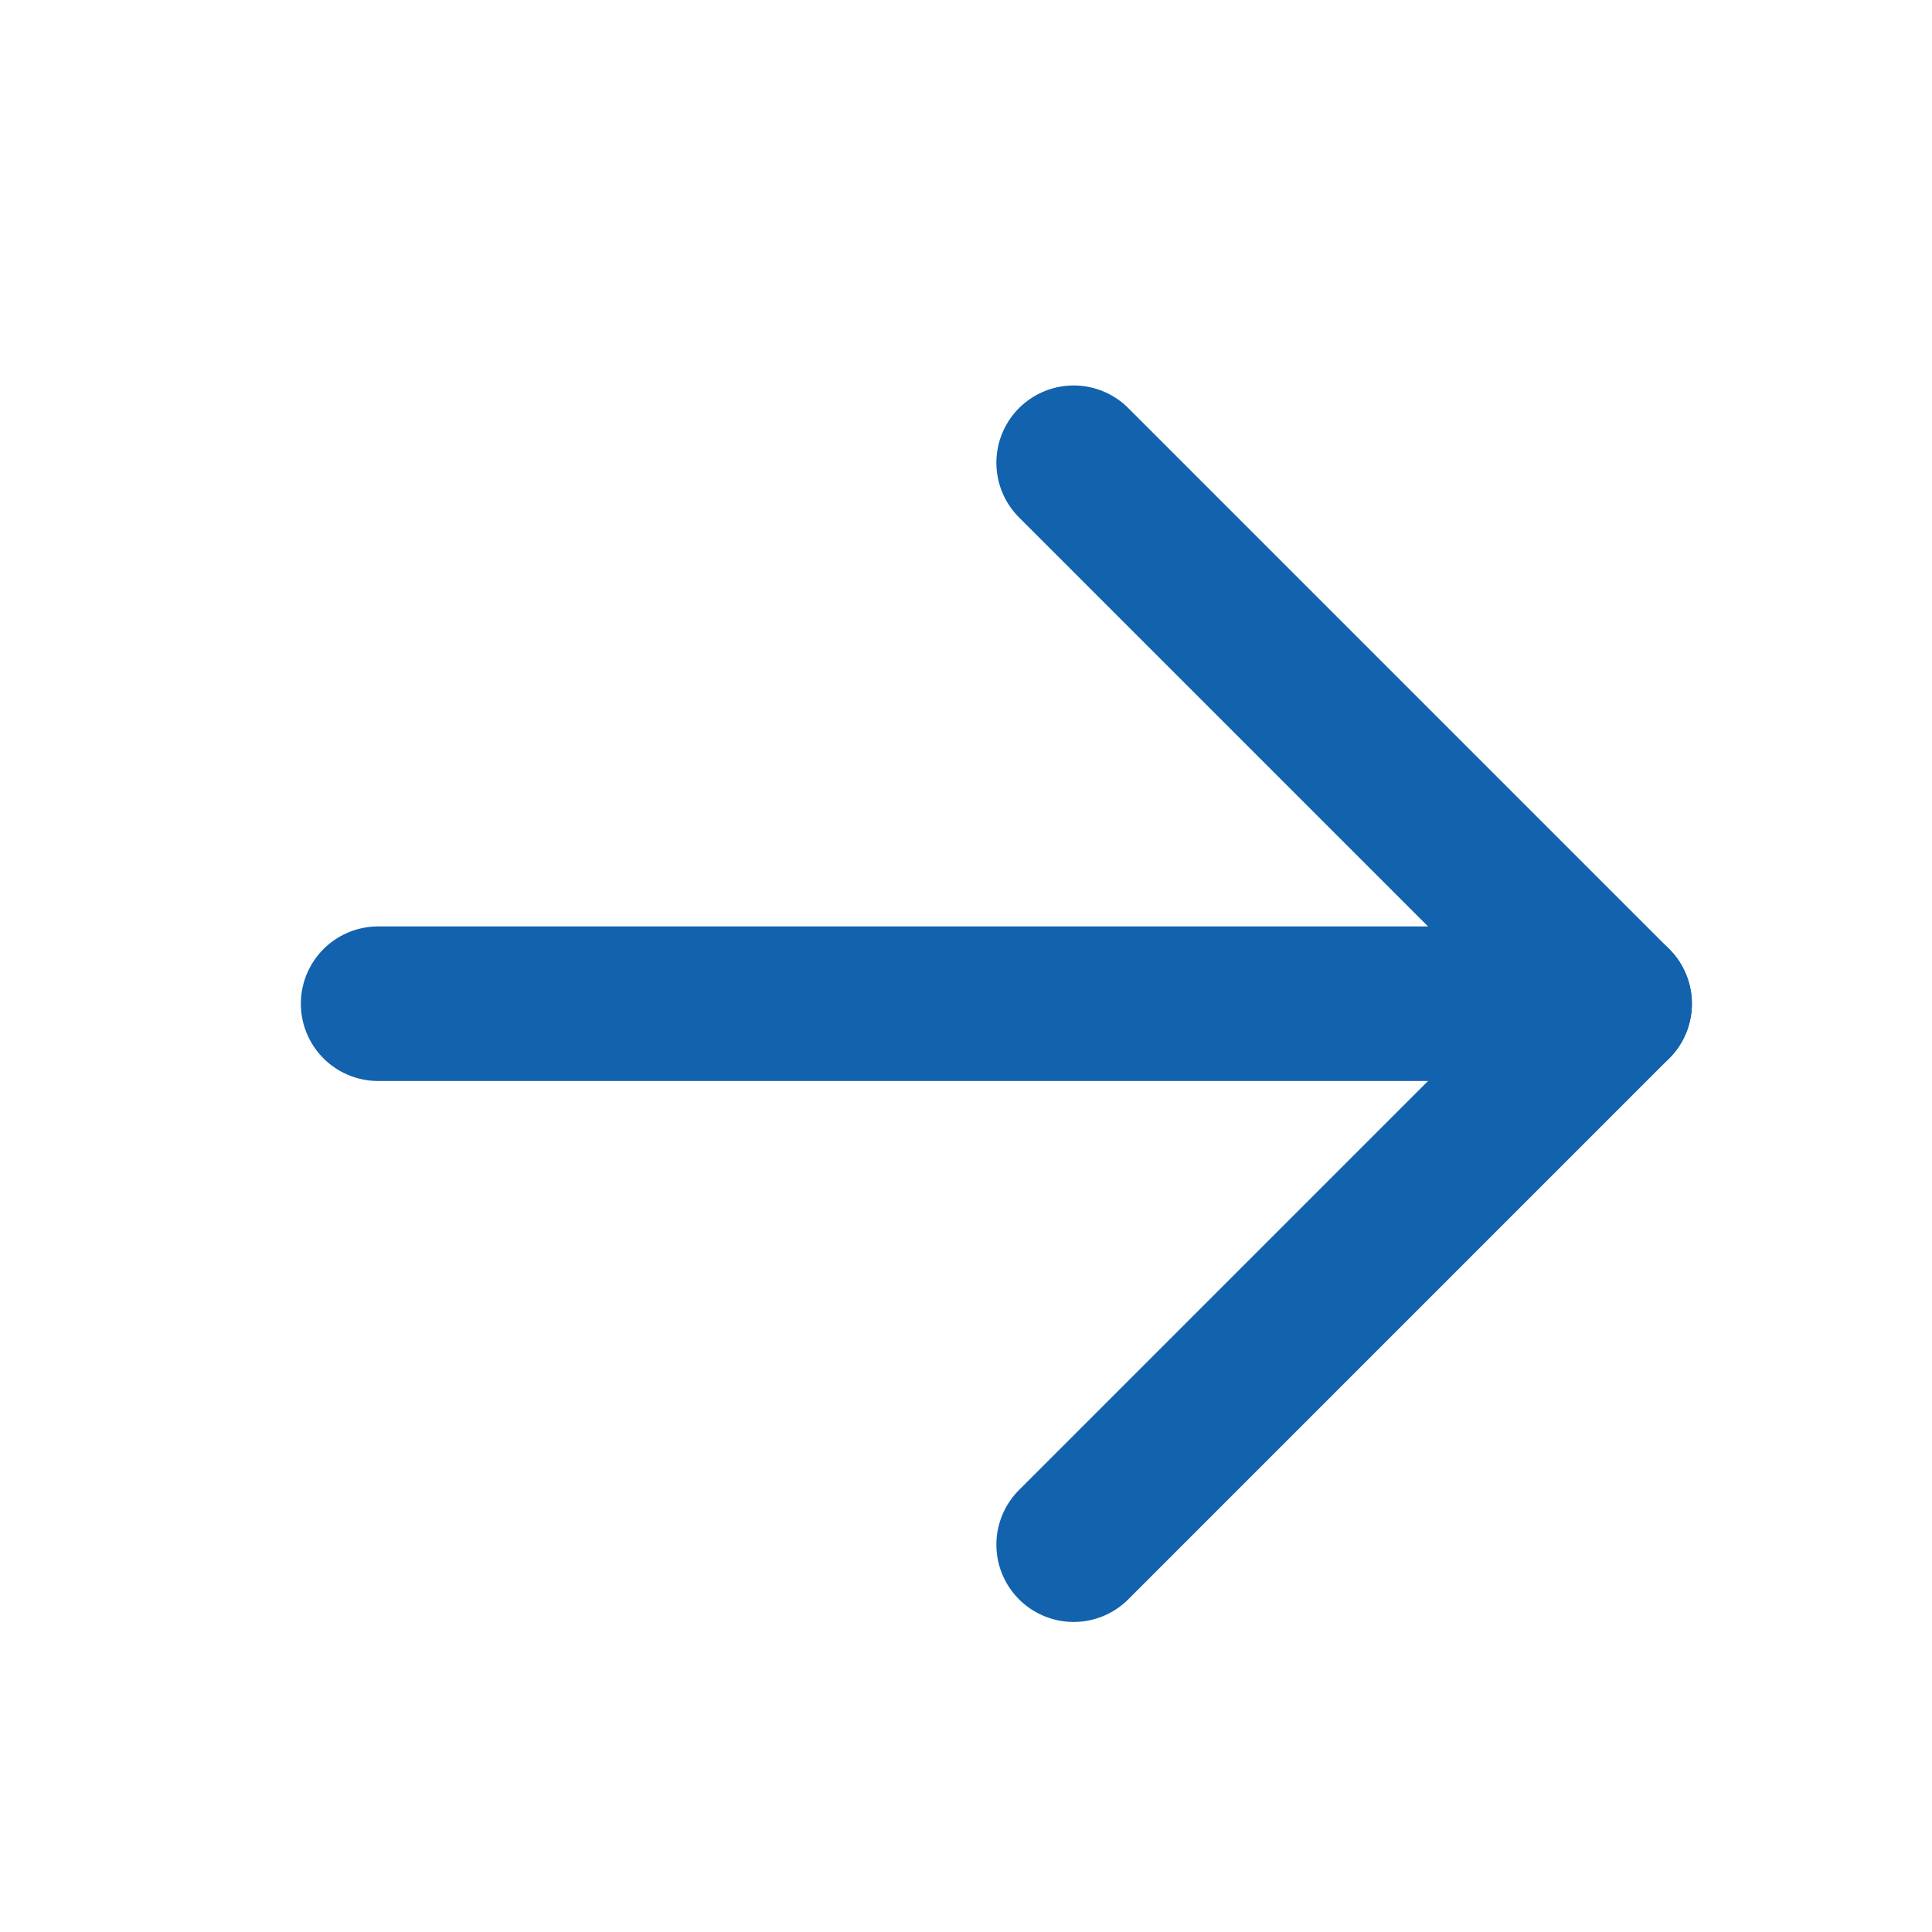
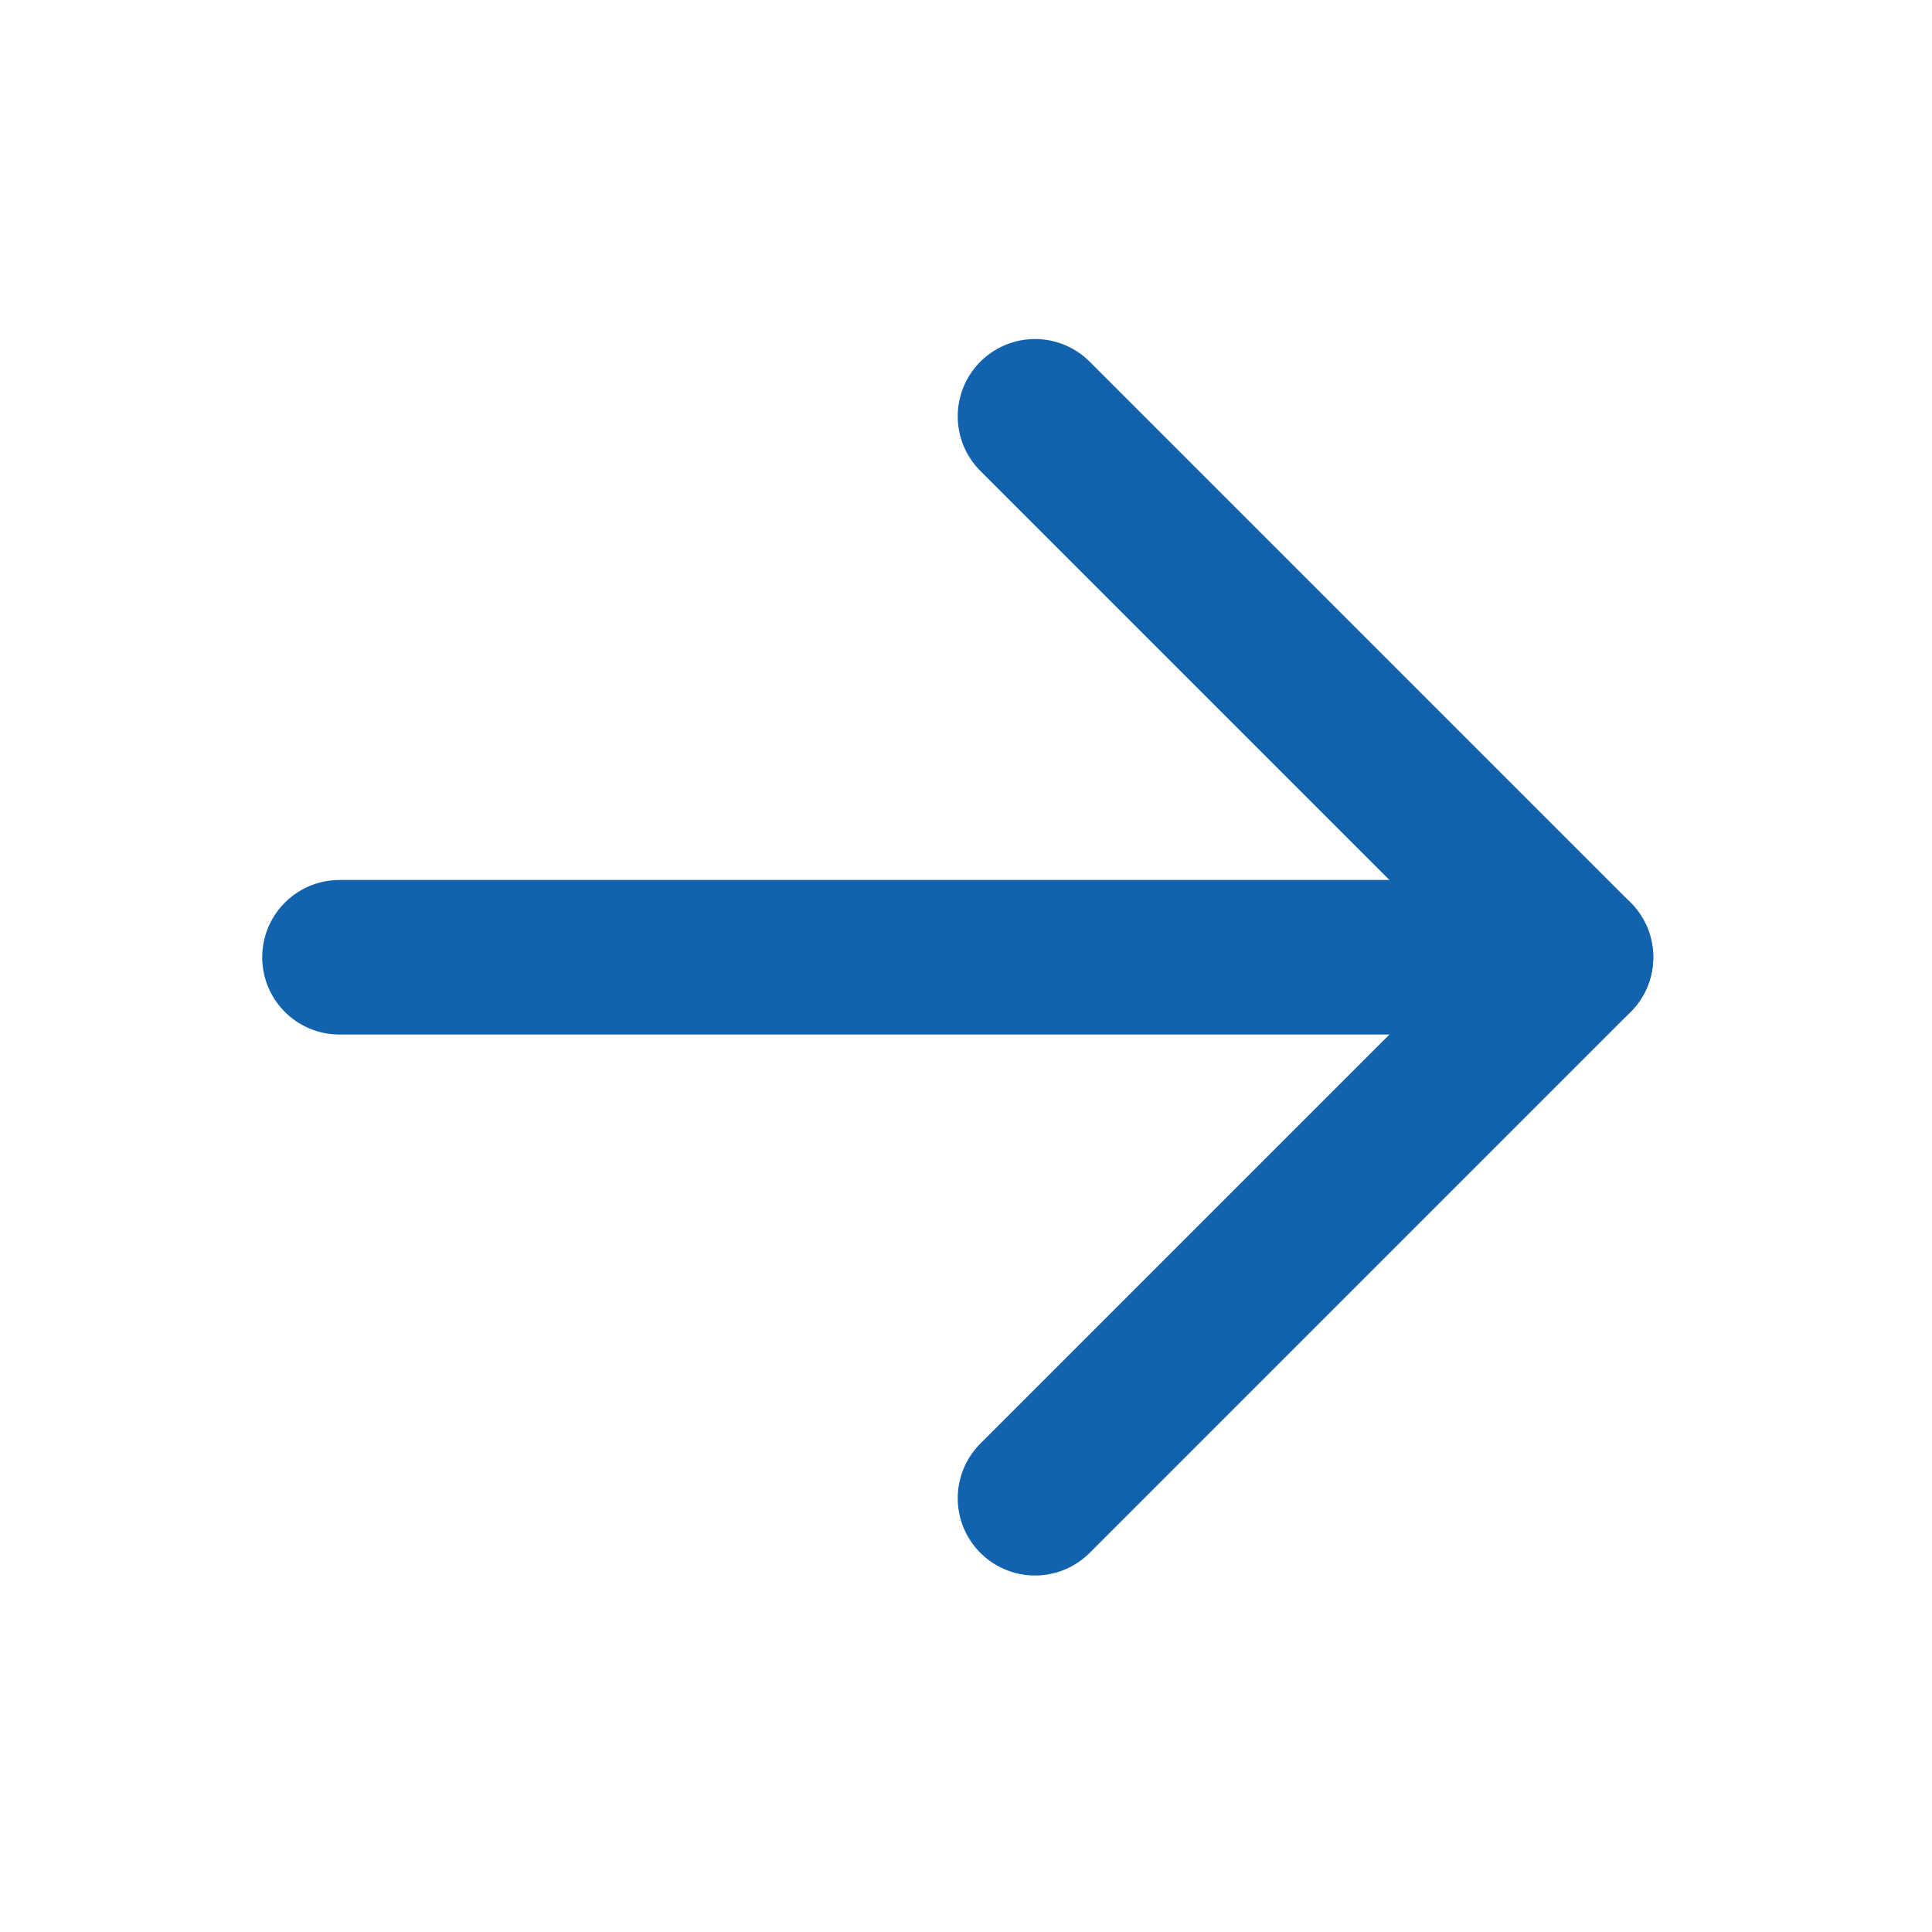
<svg xmlns="http://www.w3.org/2000/svg" width="25" height="25" viewBox="0 0 25 25" fill="none">
-   <path d="M4.893 12.988H20.893" stroke="#1262AE" stroke-width="2" stroke-linecap="round" stroke-linejoin="round" />
-   <path d="M13.893 5.988L20.893 12.988L13.893 19.988" stroke="#1262AE" stroke-width="2" stroke-linecap="round" stroke-linejoin="round" />
+   <path d="M4.393 12.387H20.393" stroke="#1262AE" stroke-width="2" stroke-linecap="round" stroke-linejoin="round" />
+   <path d="M13.393 5.387L20.393 12.387L13.393 19.387" stroke="#1262AE" stroke-width="2" stroke-linecap="round" stroke-linejoin="round" />
</svg>
